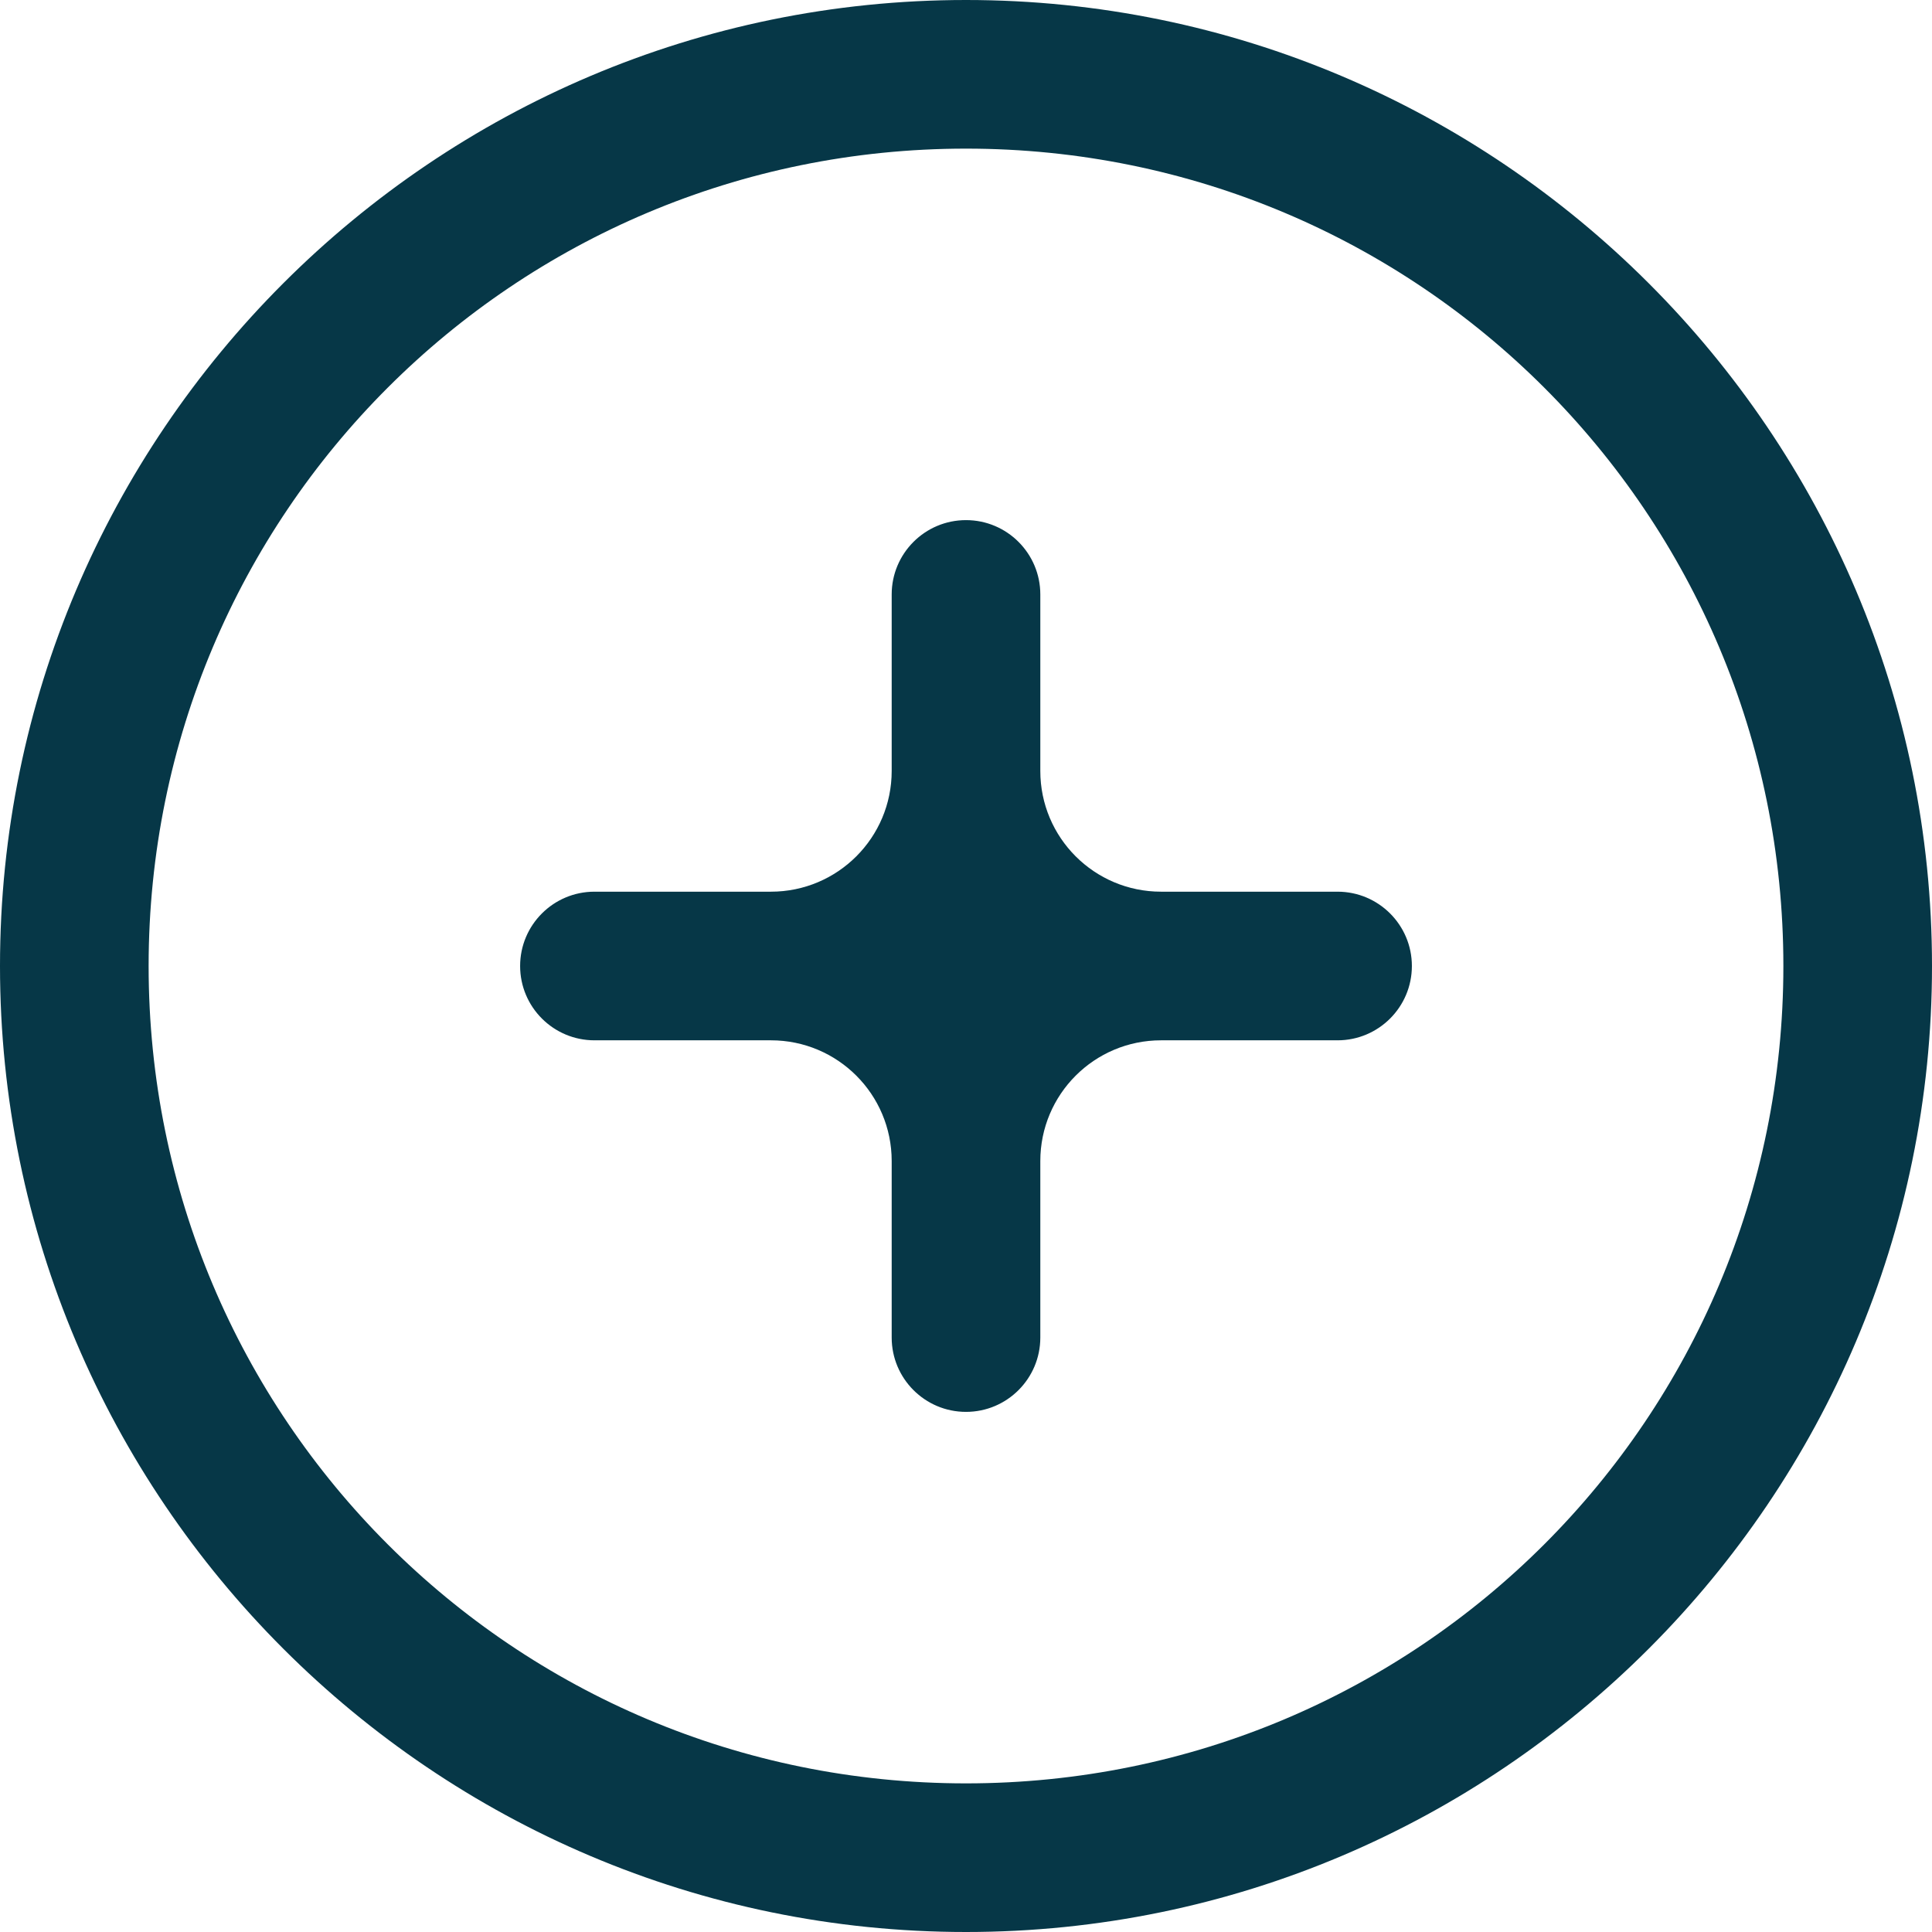
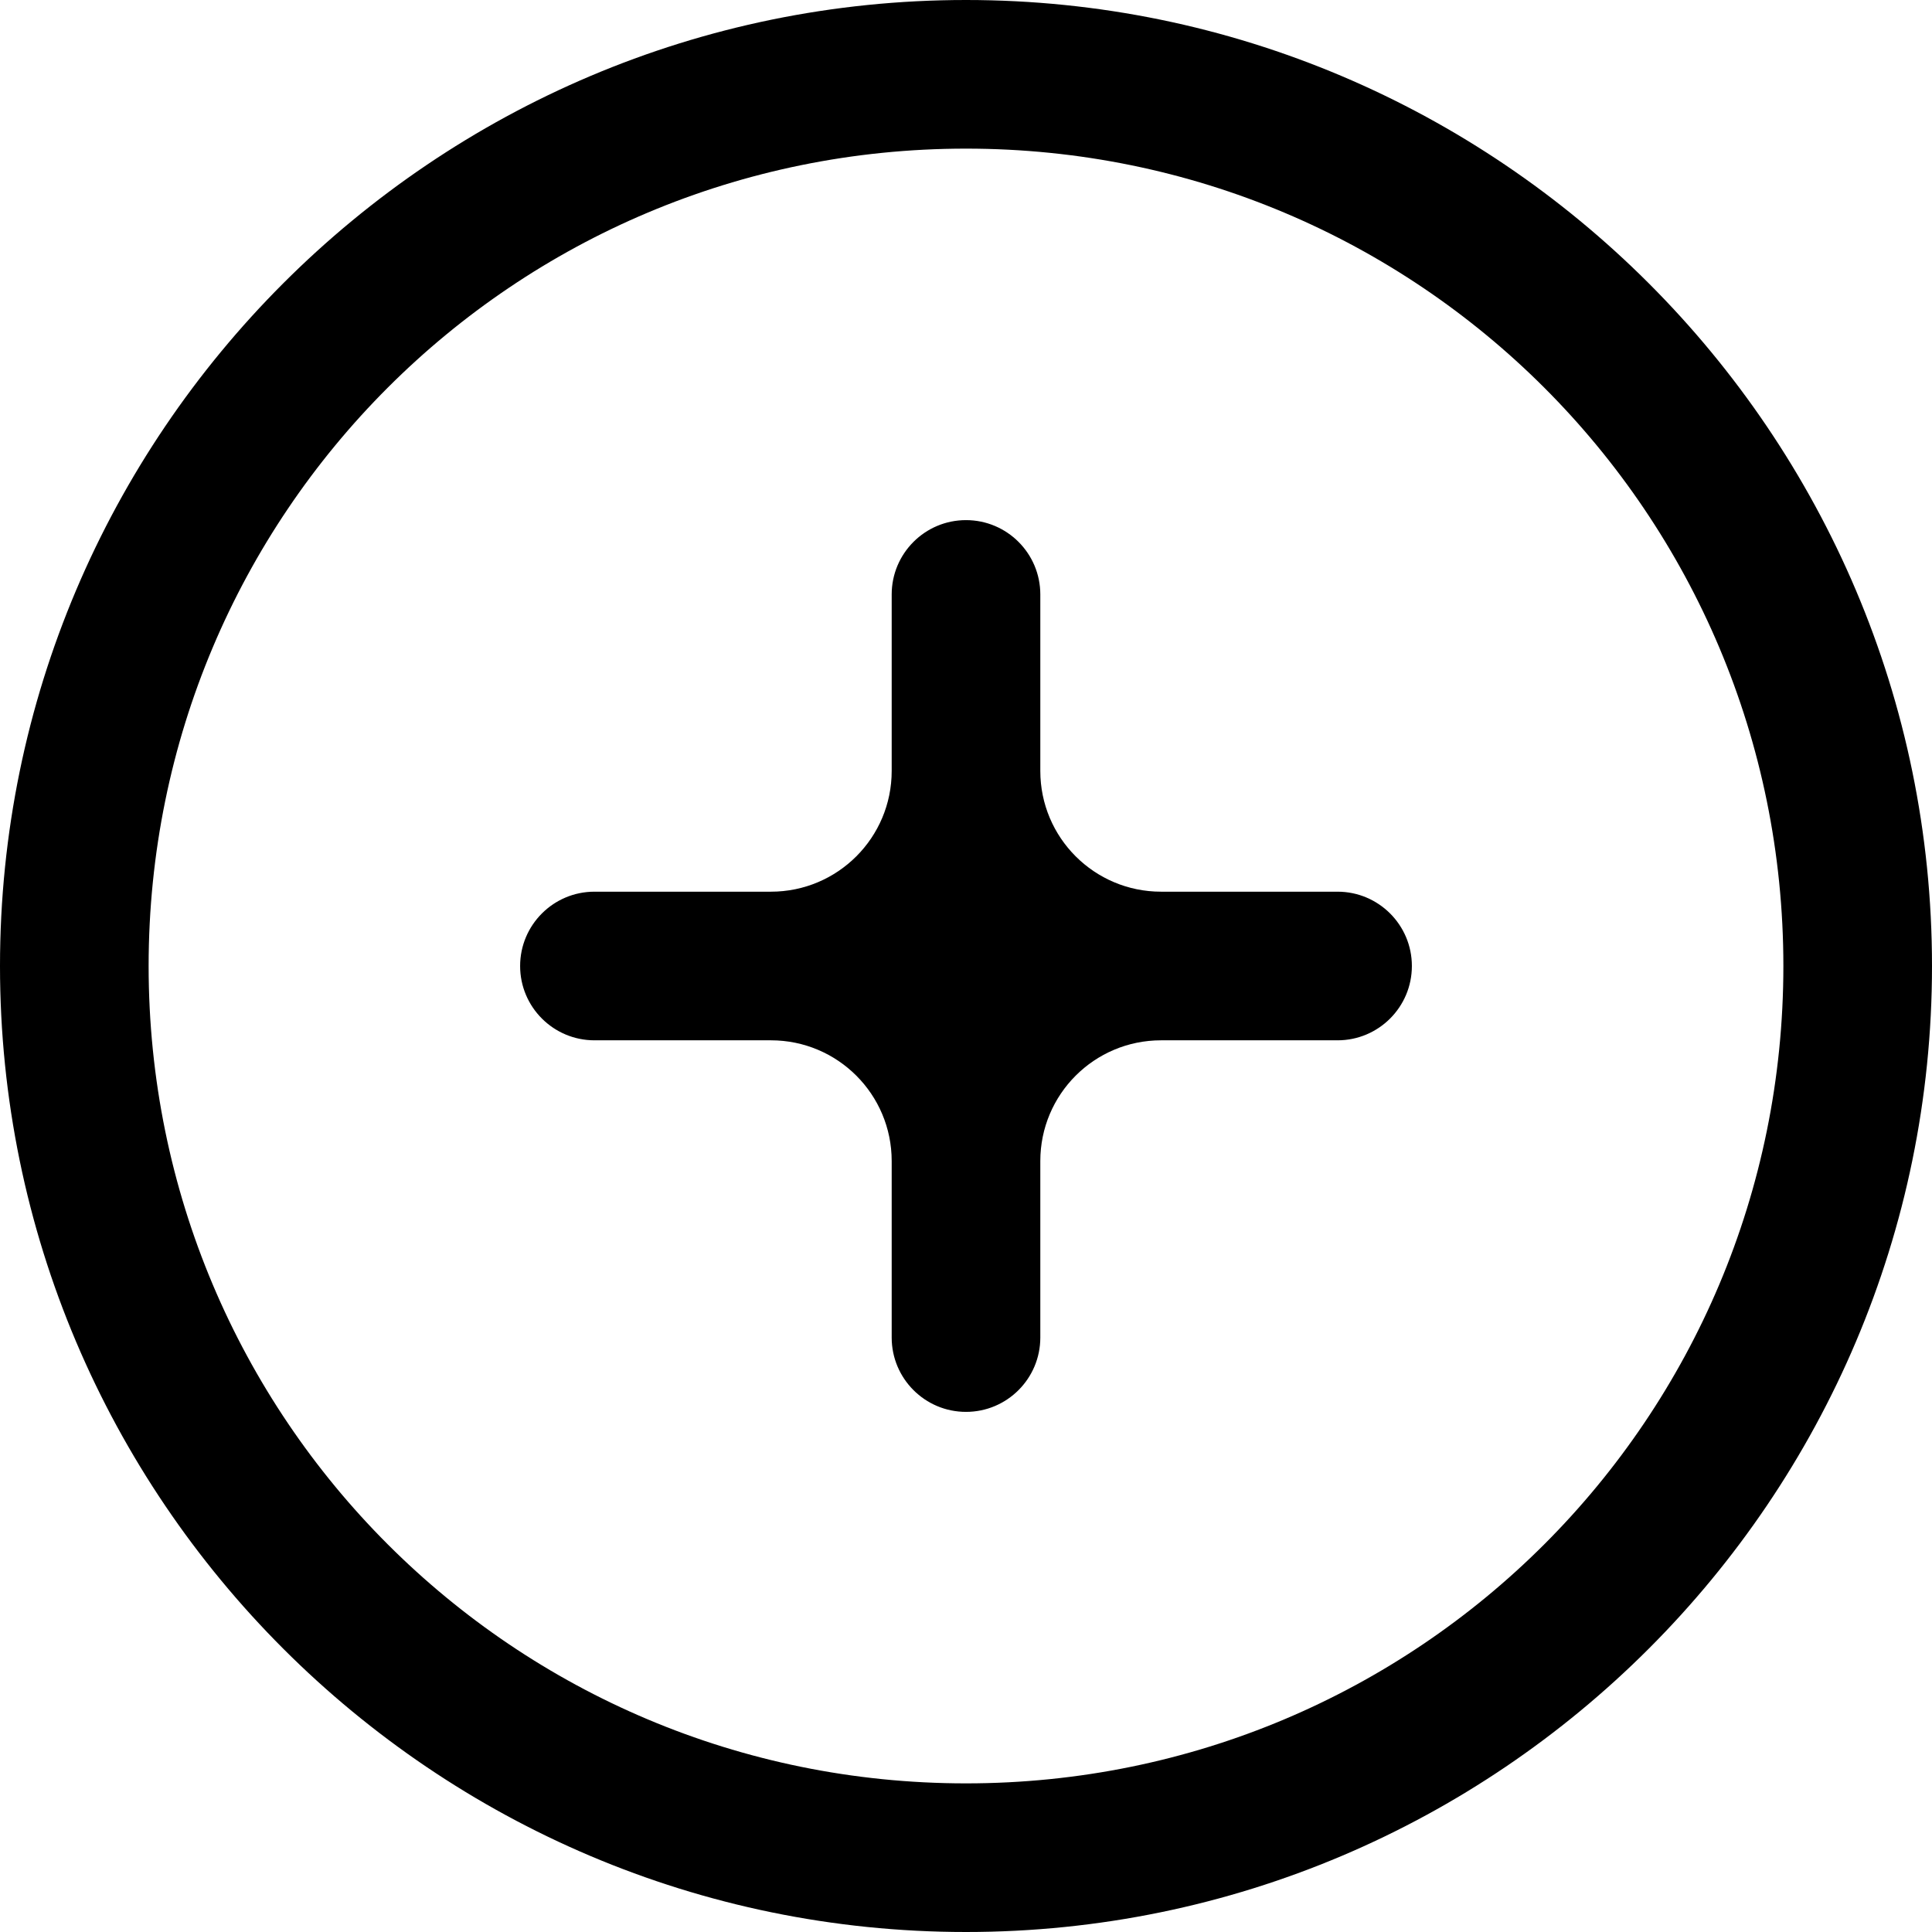
<svg xmlns="http://www.w3.org/2000/svg" width="28" height="28" viewBox="0 0 28 28" fill="none">
-   <path d="M14 0C6.281 0 0 6.281 0 14C0 21.719 6.281 28 14 28C21.719 28 28 21.719 28 14C28 6.281 21.719 0 14 0ZM14 2.154C20.555 2.154 25.846 7.445 25.846 14C25.846 20.555 20.555 25.846 14 25.846C7.445 25.846 2.154 20.555 2.154 14C2.154 7.445 7.445 2.154 14 2.154ZM14 7.538C13.405 7.538 12.923 8.021 12.923 8.615V11.173C12.923 12.14 12.14 12.923 11.173 12.923H8.615C8.021 12.923 7.538 13.405 7.538 14C7.538 14.595 8.021 15.077 8.615 15.077H11.173C12.14 15.077 12.923 15.86 12.923 16.827V19.385C12.923 19.979 13.405 20.462 14 20.462C14.595 20.462 15.077 19.979 15.077 19.385V16.827C15.077 15.86 15.86 15.077 16.827 15.077H19.385C19.979 15.077 20.462 14.595 20.462 14C20.462 13.405 19.979 12.923 19.385 12.923H16.827C15.86 12.923 15.077 12.14 15.077 11.173V8.615C15.077 8.021 14.595 7.538 14 7.538Z" fill="#063747" />
+   <path d="M14 0C6.281 0 0 6.281 0 14C0 21.719 6.281 28 14 28C21.719 28 28 21.719 28 14C28 6.281 21.719 0 14 0ZM14 2.154C20.555 2.154 25.846 7.445 25.846 14C25.846 20.555 20.555 25.846 14 25.846C7.445 25.846 2.154 20.555 2.154 14C2.154 7.445 7.445 2.154 14 2.154ZM14 7.538C13.405 7.538 12.923 8.021 12.923 8.615V11.173C12.923 12.14 12.14 12.923 11.173 12.923H8.615C8.021 12.923 7.538 13.405 7.538 14C7.538 14.595 8.021 15.077 8.615 15.077H11.173C12.14 15.077 12.923 15.86 12.923 16.827V19.385C12.923 19.979 13.405 20.462 14 20.462C14.595 20.462 15.077 19.979 15.077 19.385V16.827C15.077 15.86 15.86 15.077 16.827 15.077H19.385C19.979 15.077 20.462 14.595 20.462 14C20.462 13.405 19.979 12.923 19.385 12.923H16.827C15.86 12.923 15.077 12.14 15.077 11.173V8.615C15.077 8.021 14.595 7.538 14 7.538Z" fill="currentColor" />
</svg>
